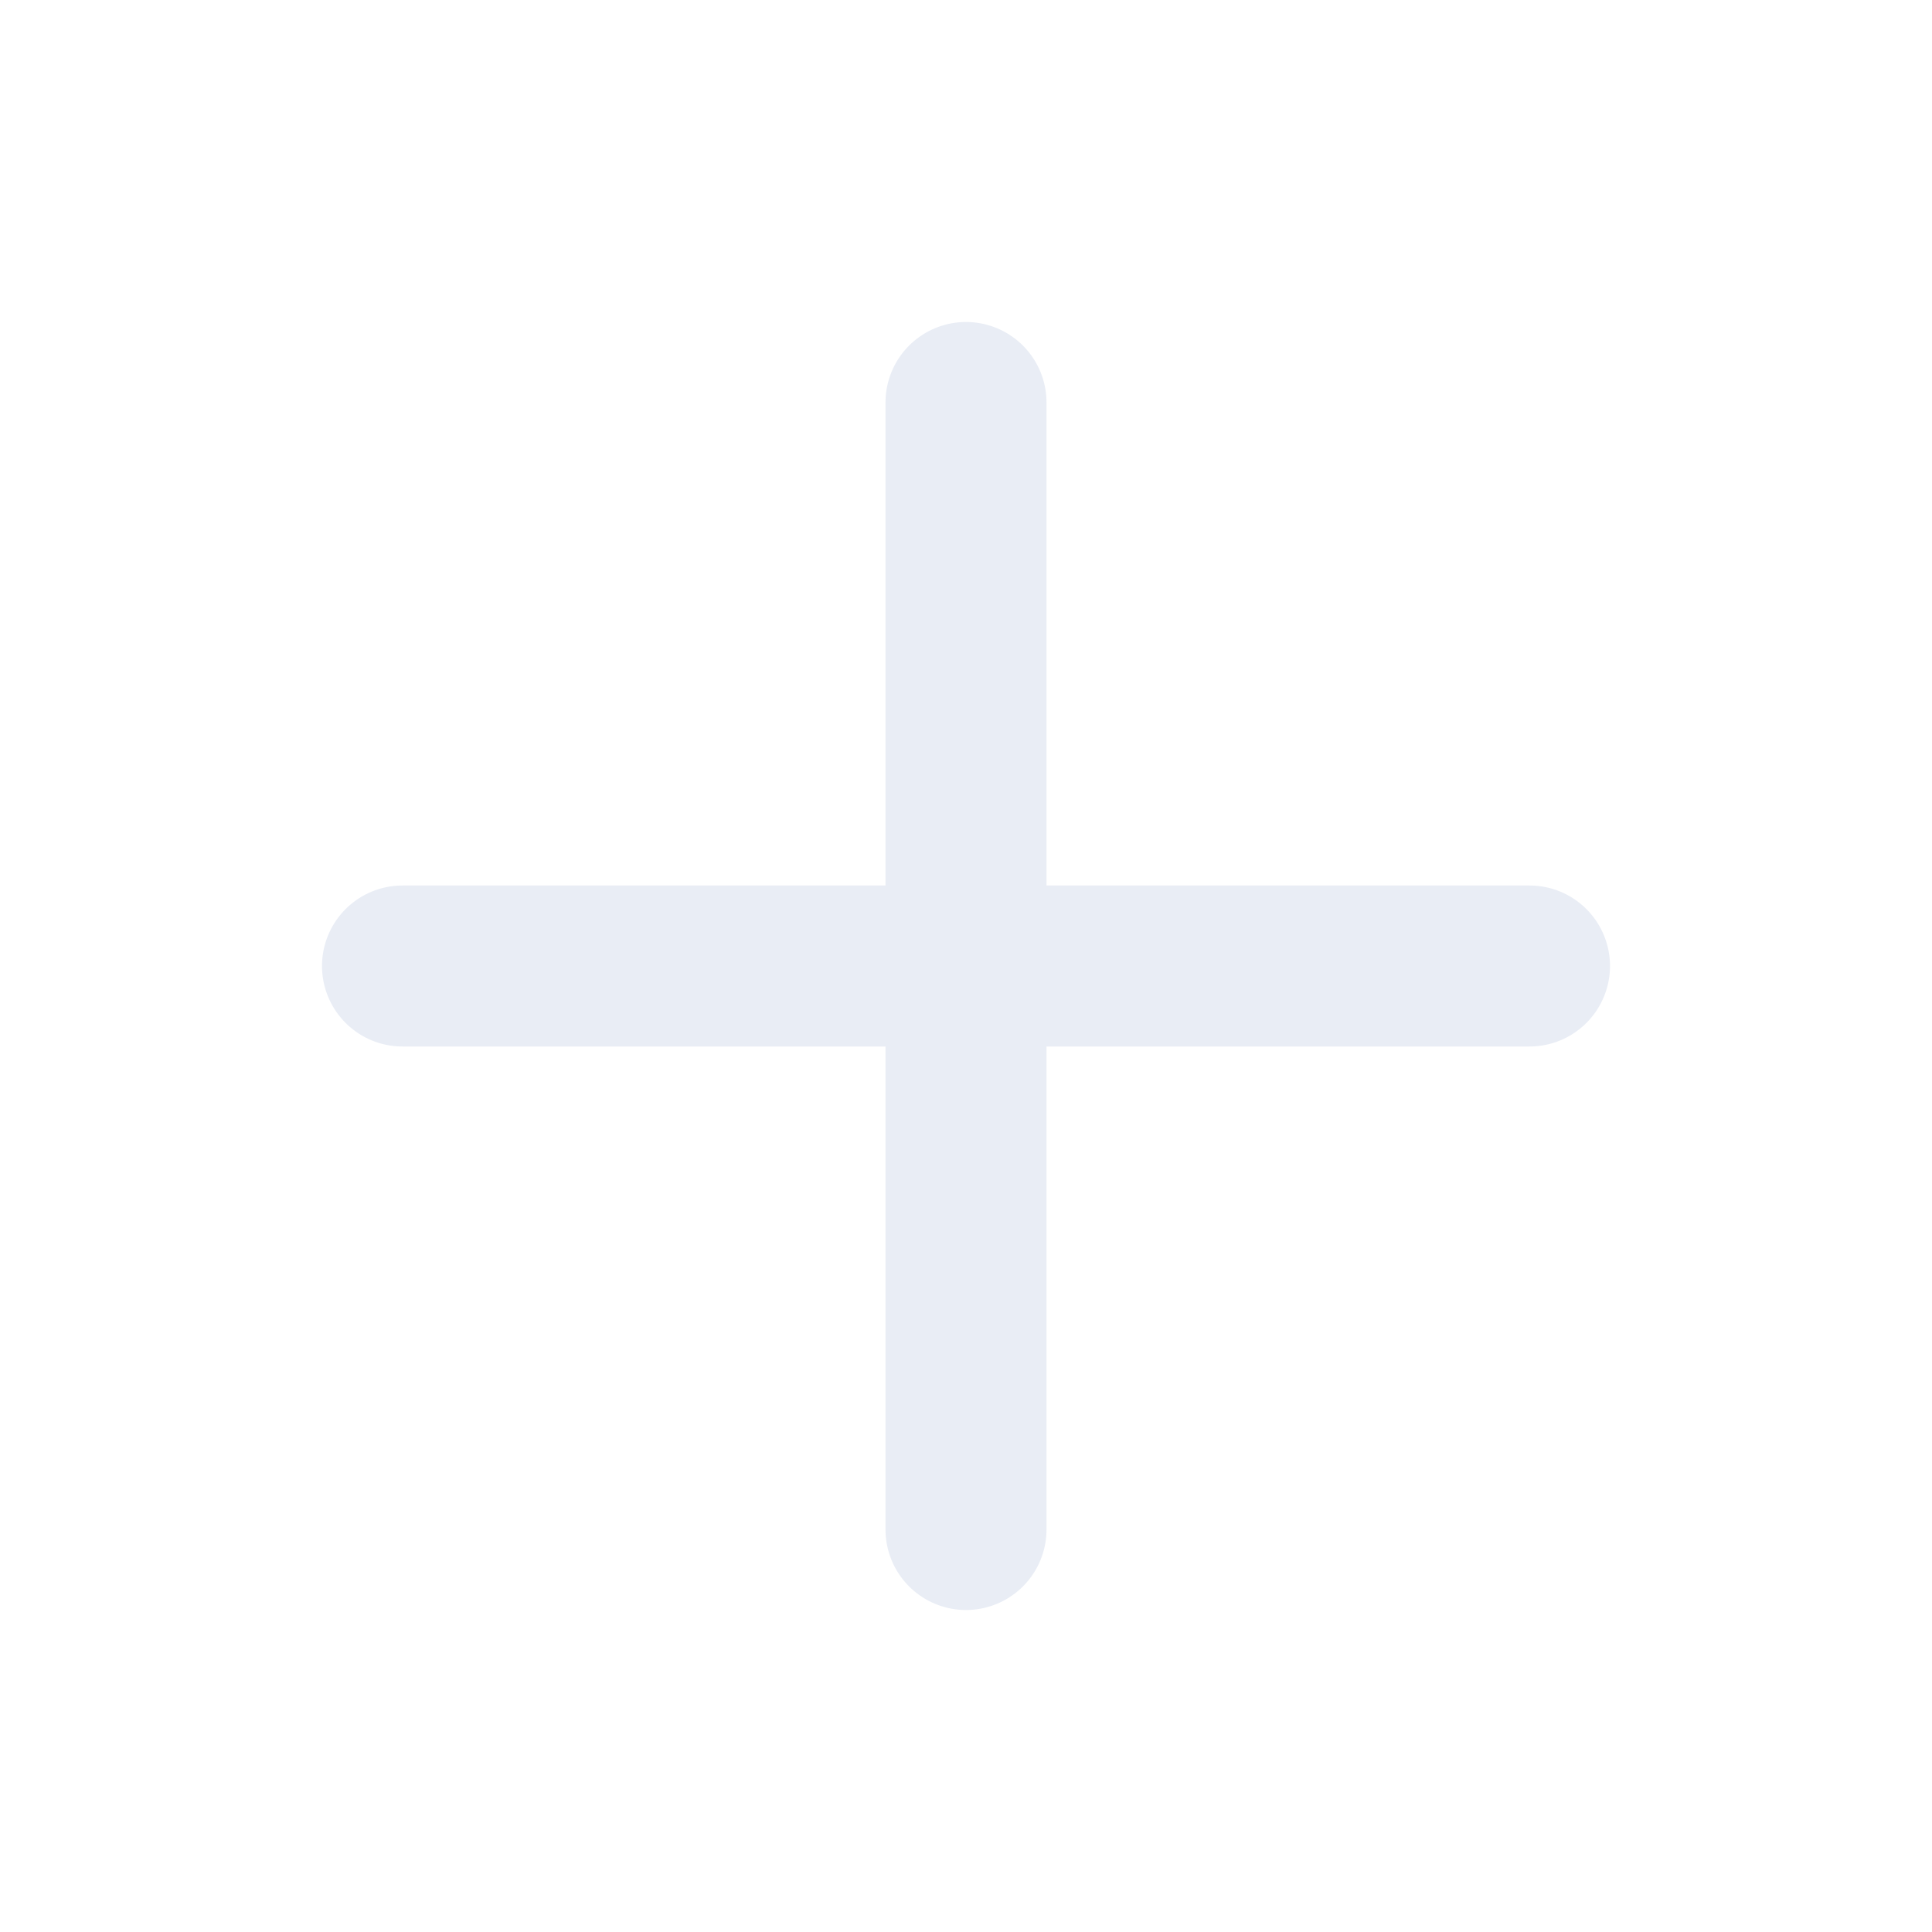
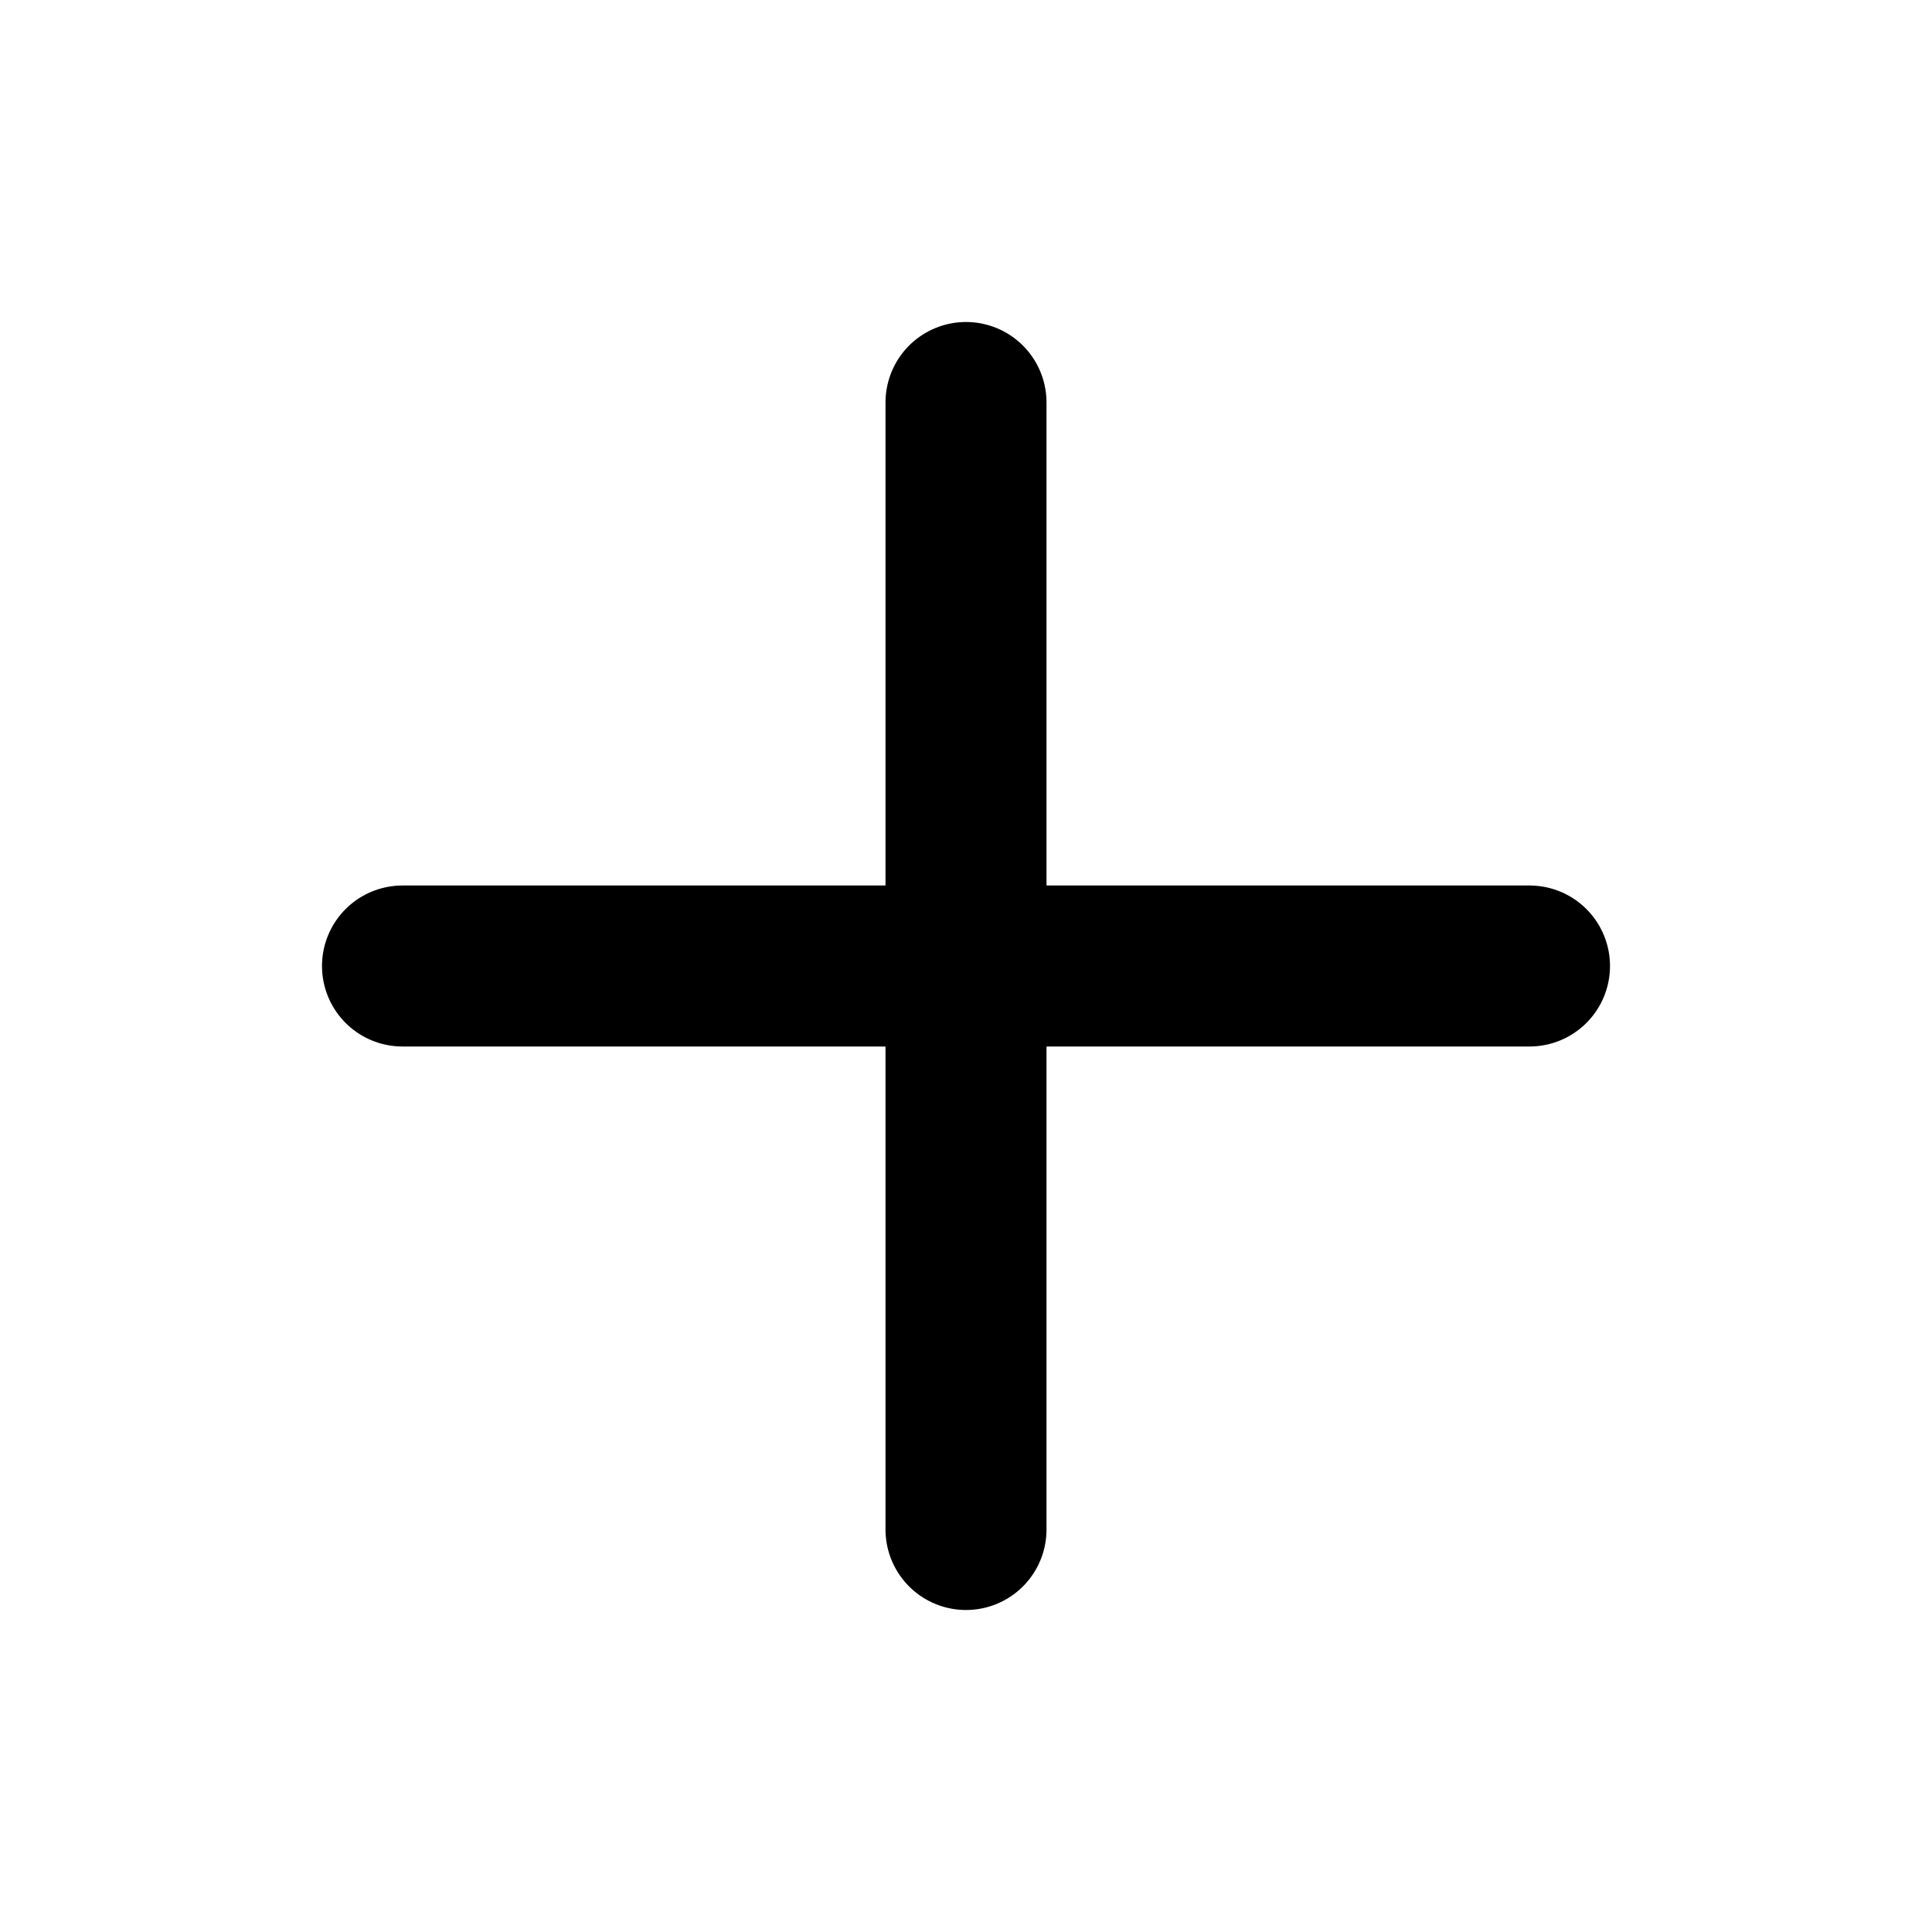
- <svg xmlns="http://www.w3.org/2000/svg" width="24" height="24" viewBox="0 0 24 24" fill="none" stroke="#E9EDF5" stroke-width="2" stroke-linecap="round" stroke-linejoin="round">
+ <svg xmlns="http://www.w3.org/2000/svg" width="24" height="24" viewBox="0 0 24 24" fill="none" stroke="black" stroke-width="2" stroke-linecap="round" stroke-linejoin="round">
  <path d="M12 5v14" />
  <path d="M5 12h14" />
</svg>
